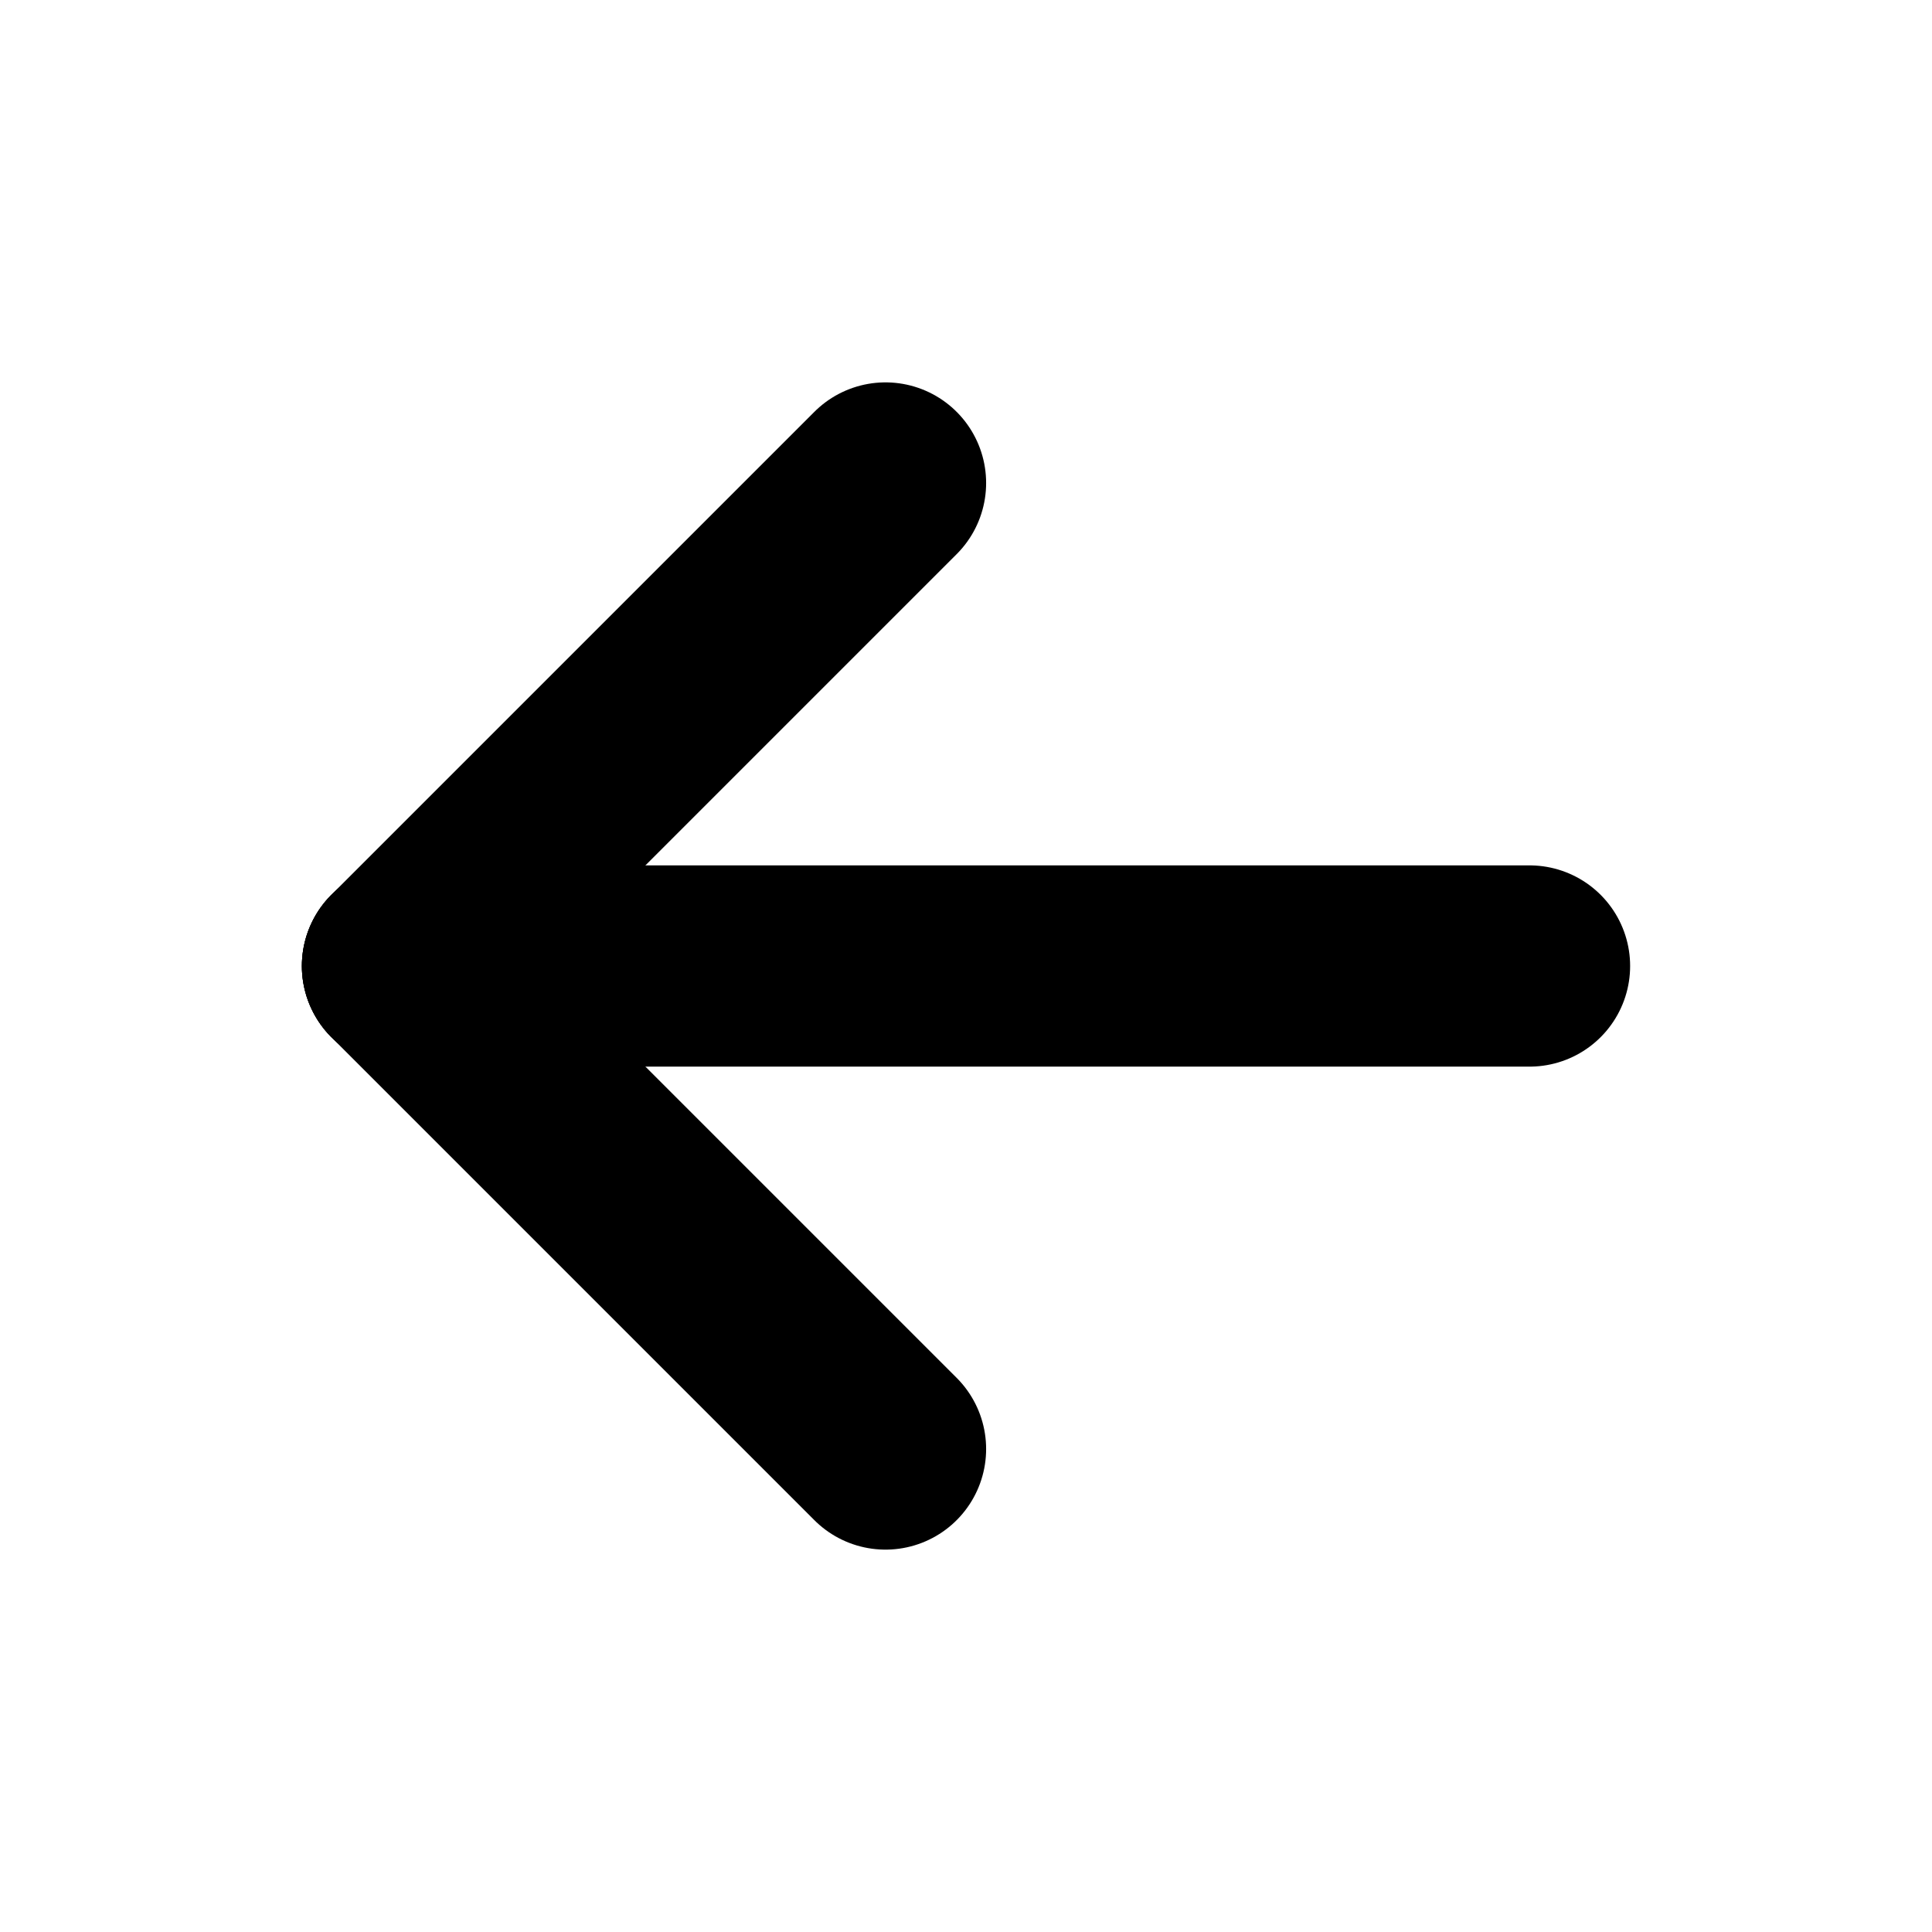
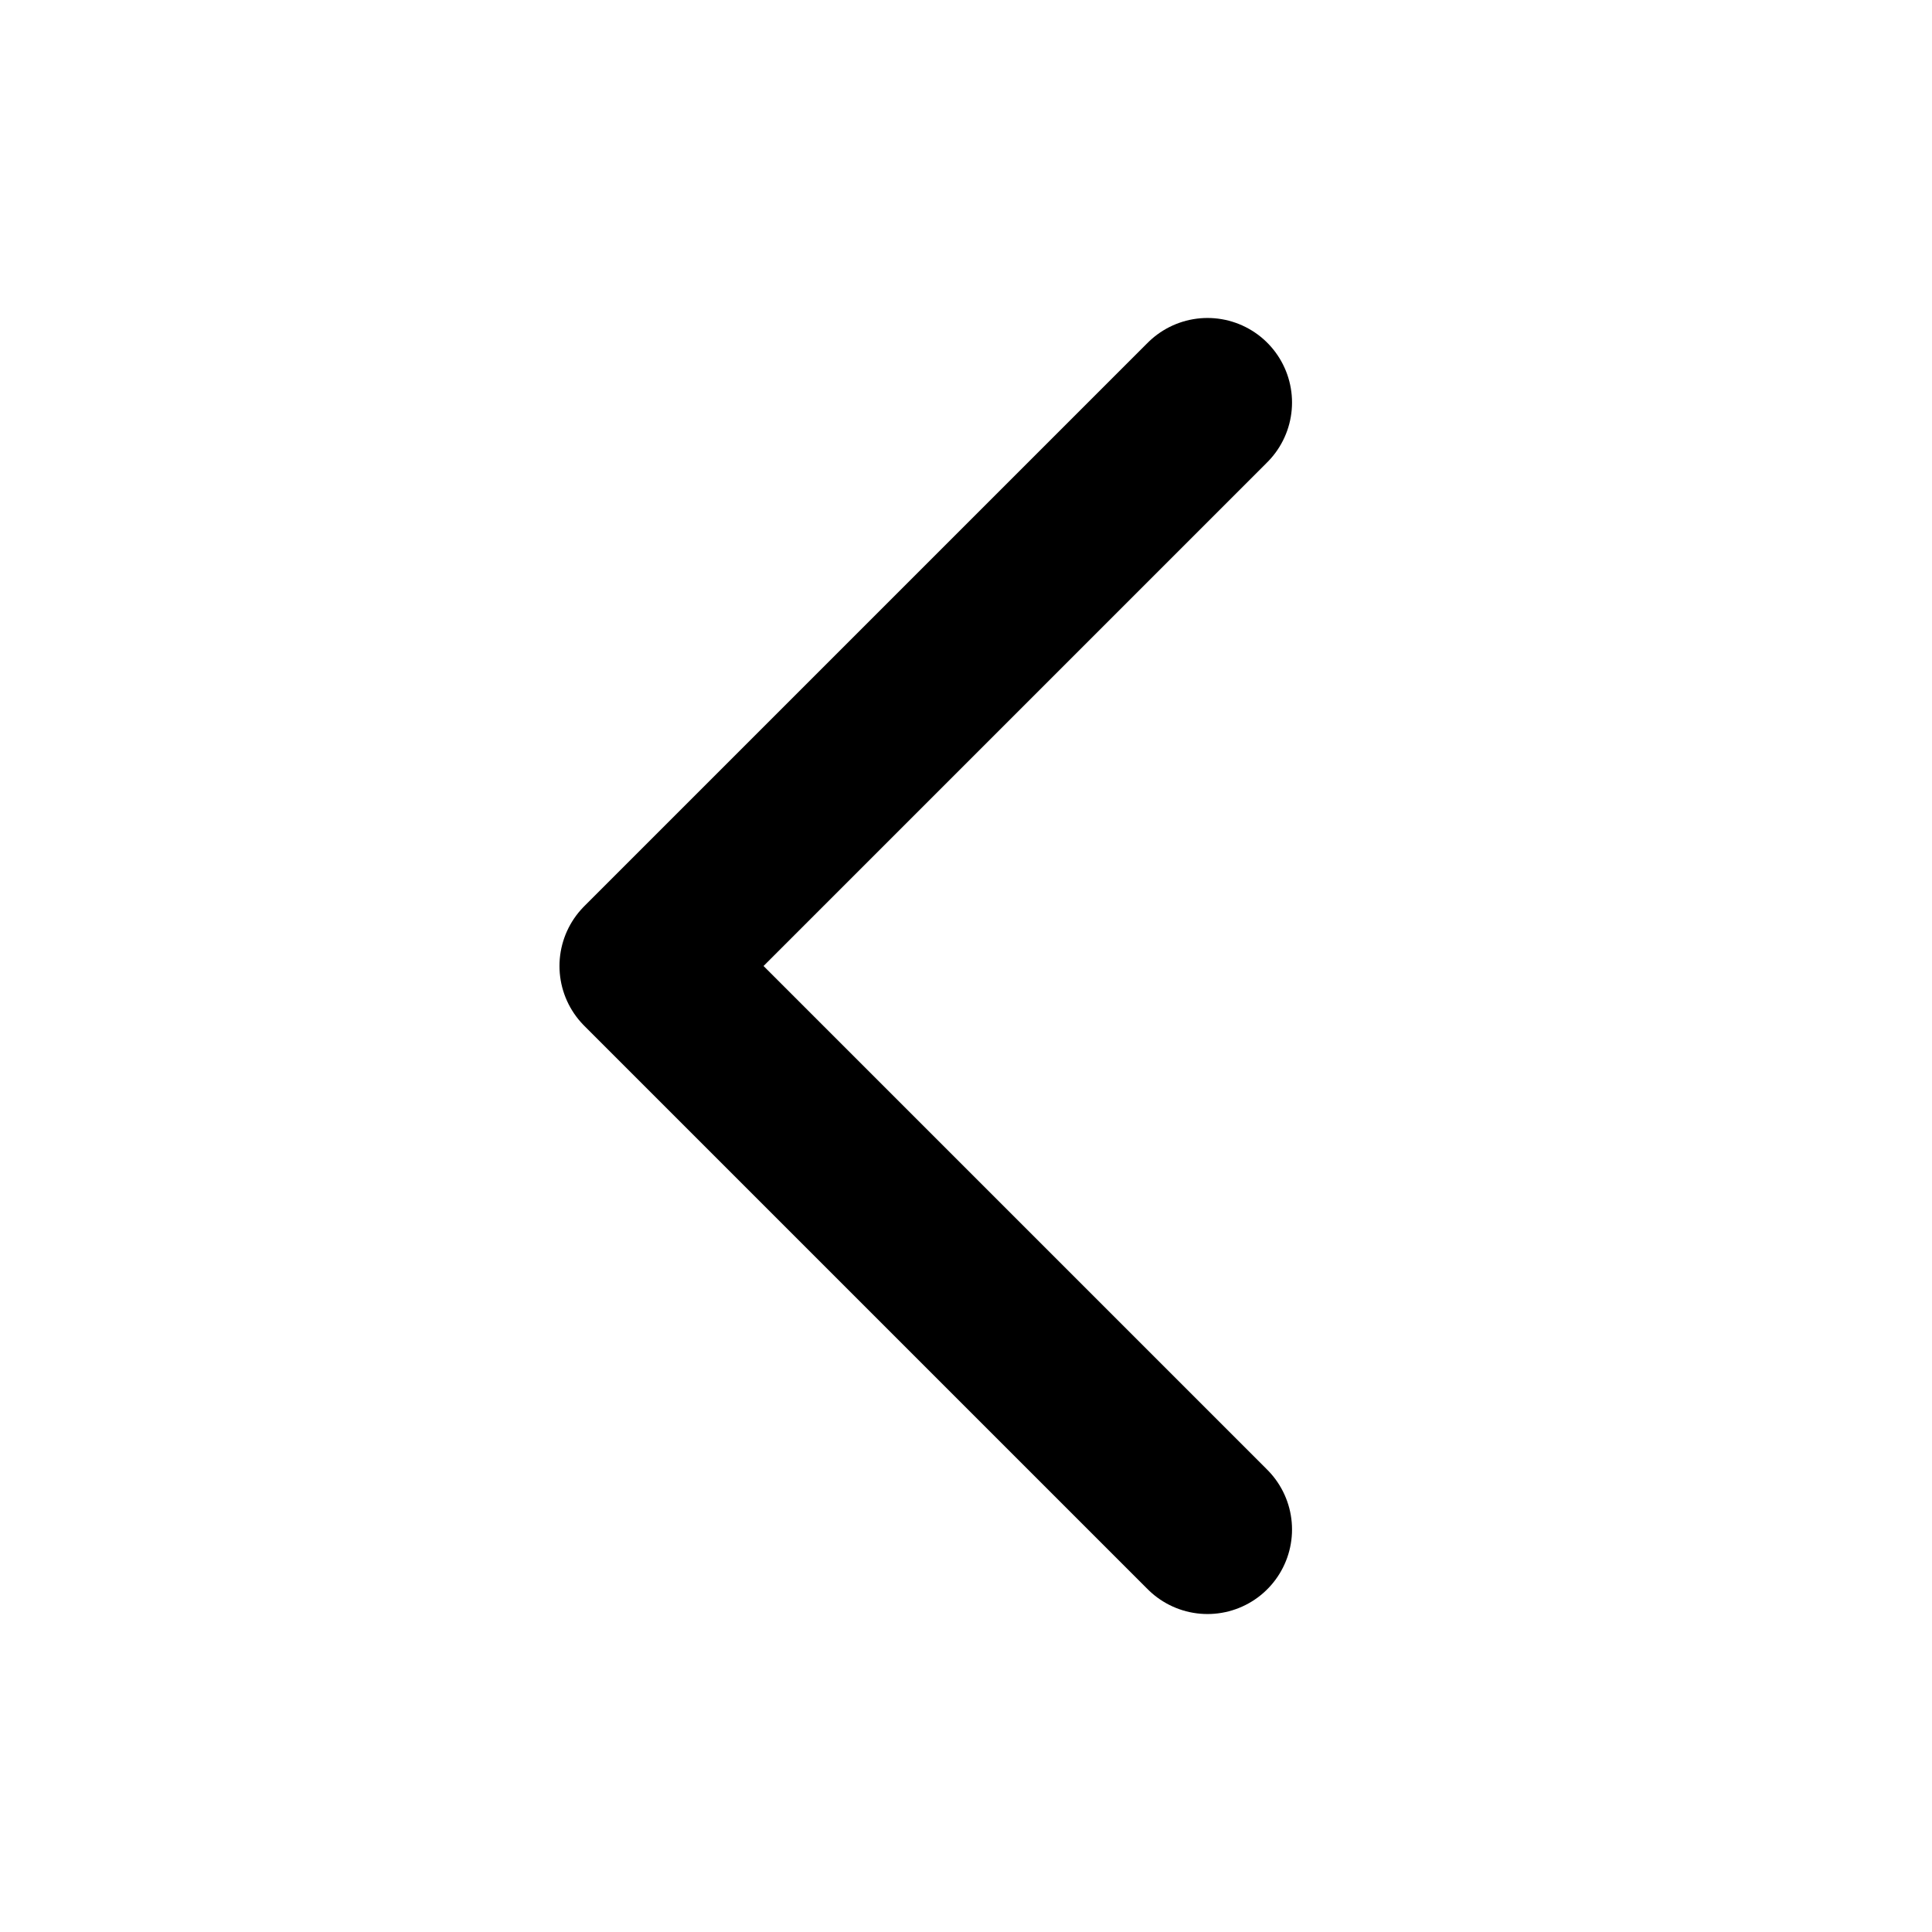
<svg xmlns="http://www.w3.org/2000/svg" width="24" height="24" viewBox="0 0 24 24" fill="none">
-   <path d="M19 12H5" stroke="currentColor" stroke-width="2.5" stroke-linecap="round" />
-   <path d="M5 12L11 6" stroke="currentColor" stroke-width="2.5" stroke-linecap="round" stroke-linejoin="round" />
-   <path d="M5 12L11 18" stroke="currentColor" stroke-width="2.5" stroke-linecap="round" stroke-linejoin="round" />
+   <path d="M15 5L8 12L15 19" stroke="currentColor" stroke-width="2.1" stroke-linecap="round" stroke-linejoin="round" />
</svg>
